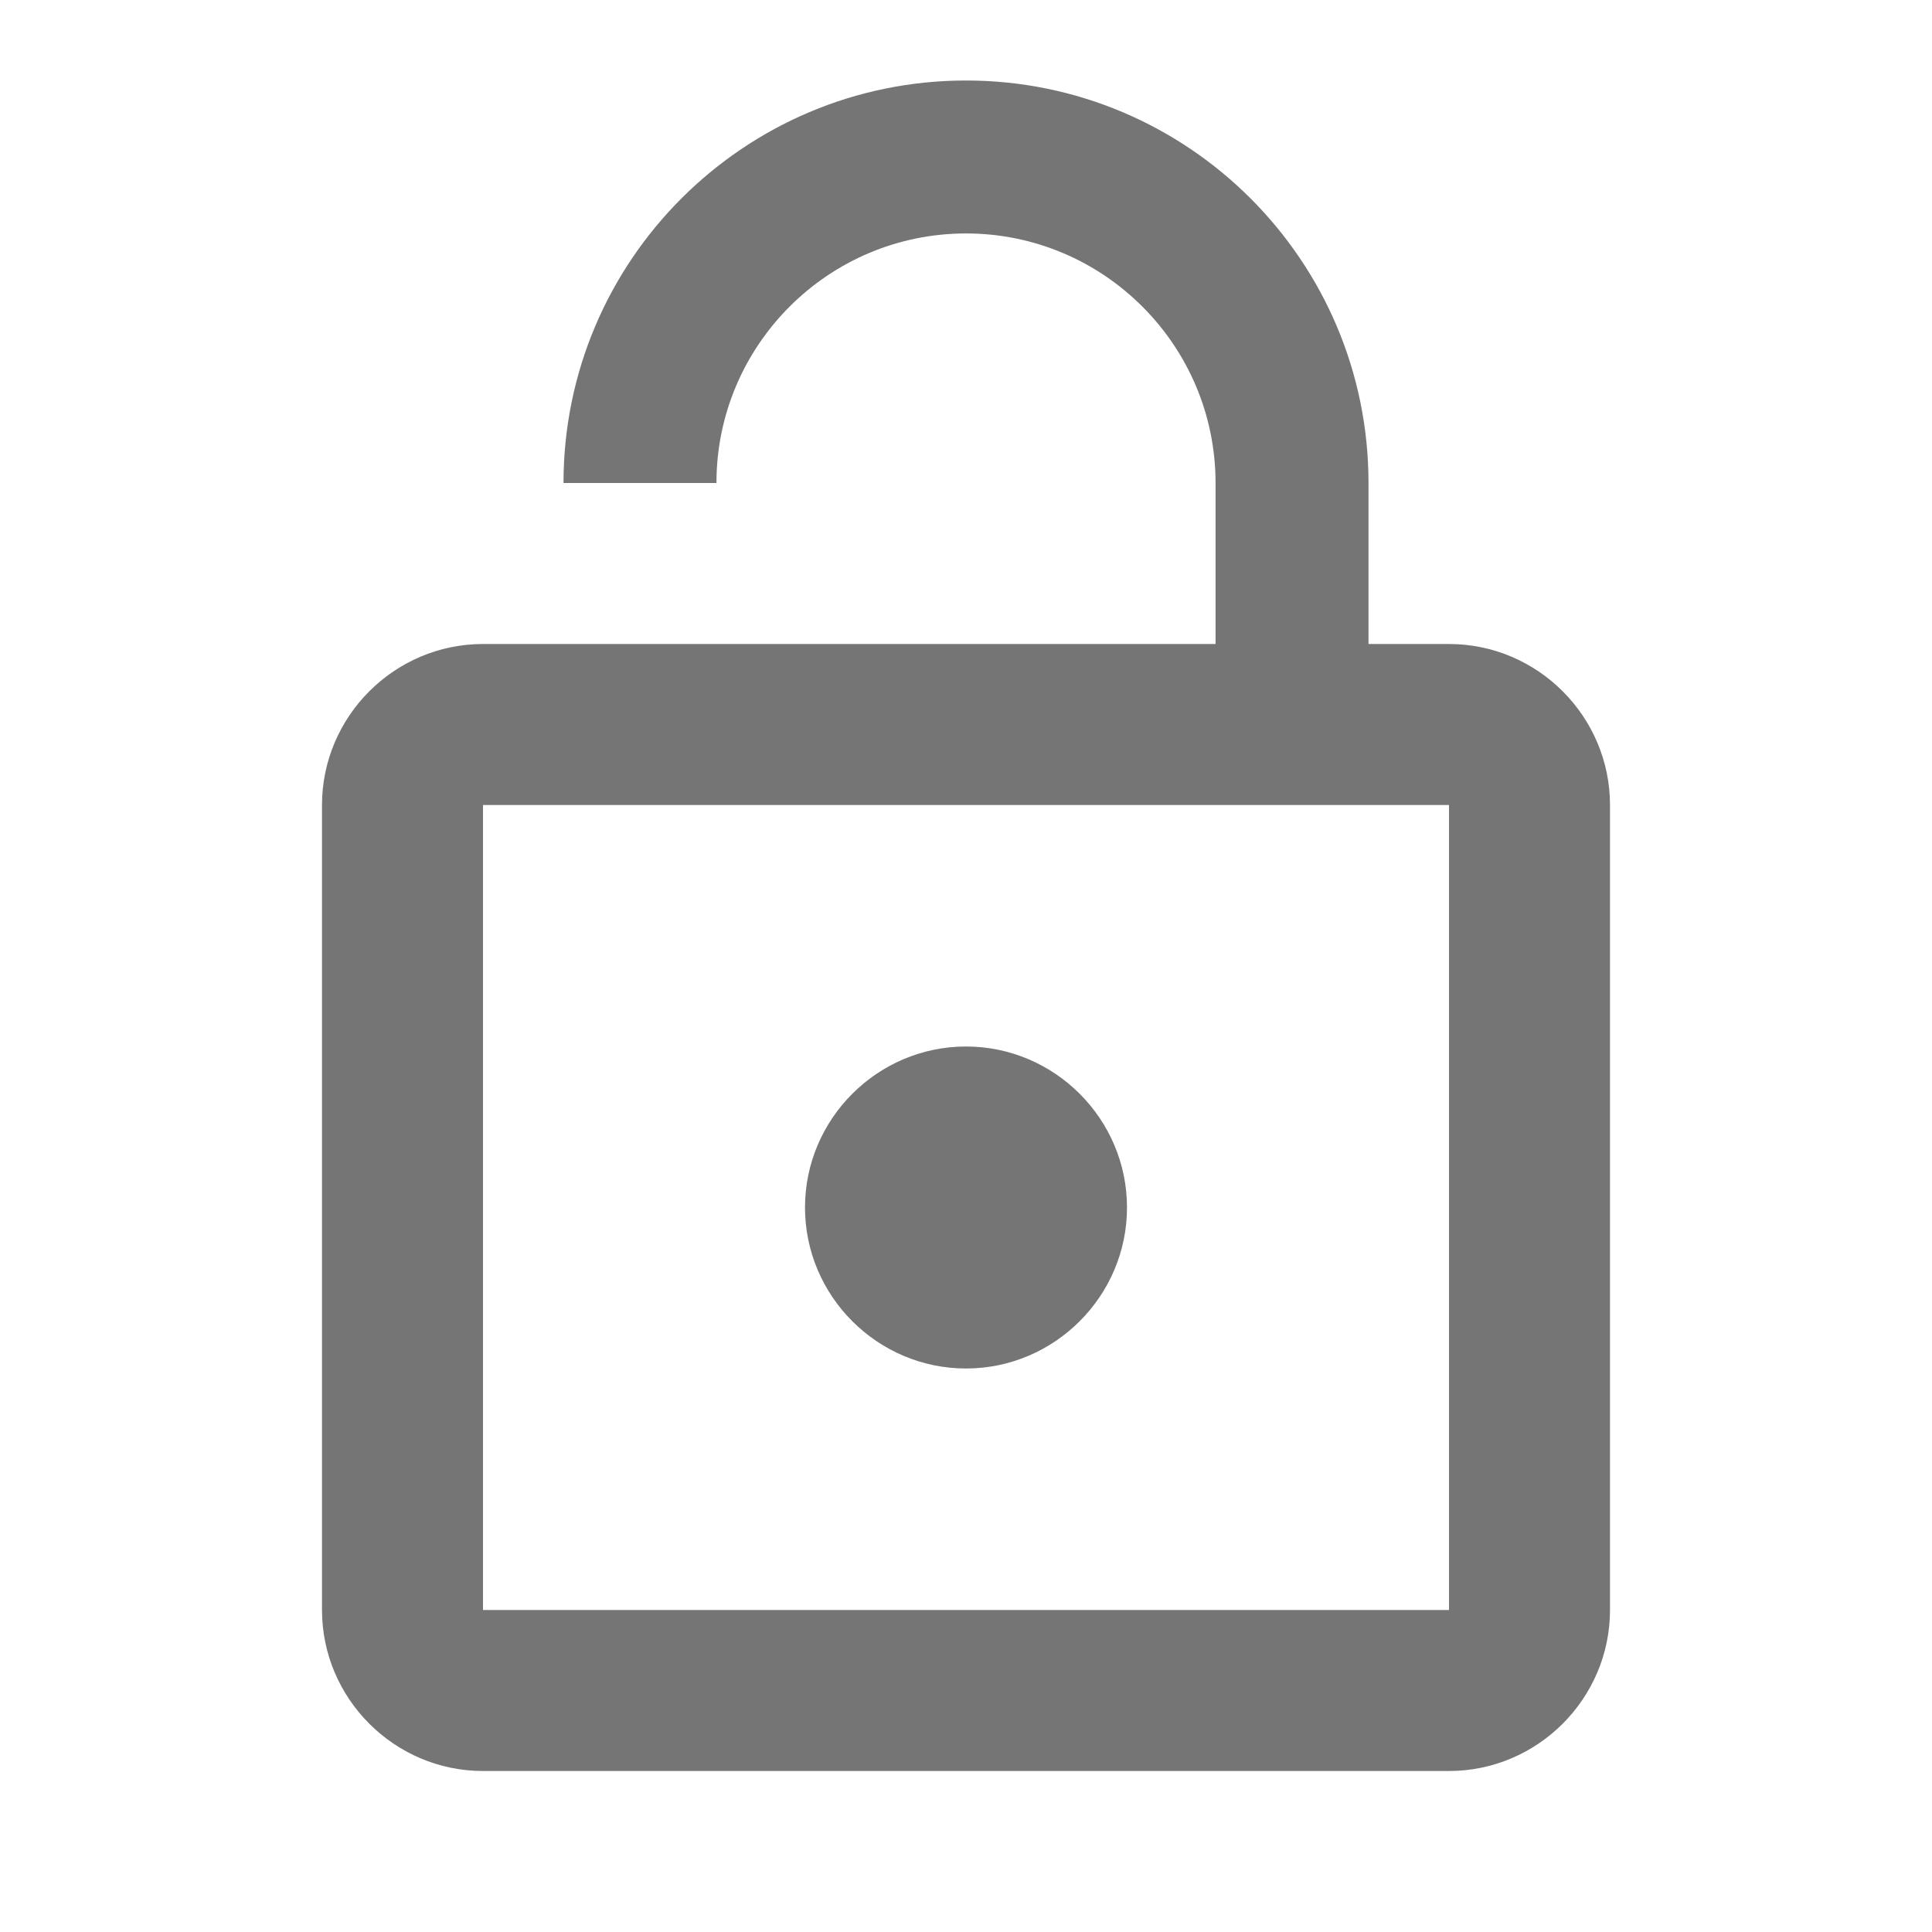
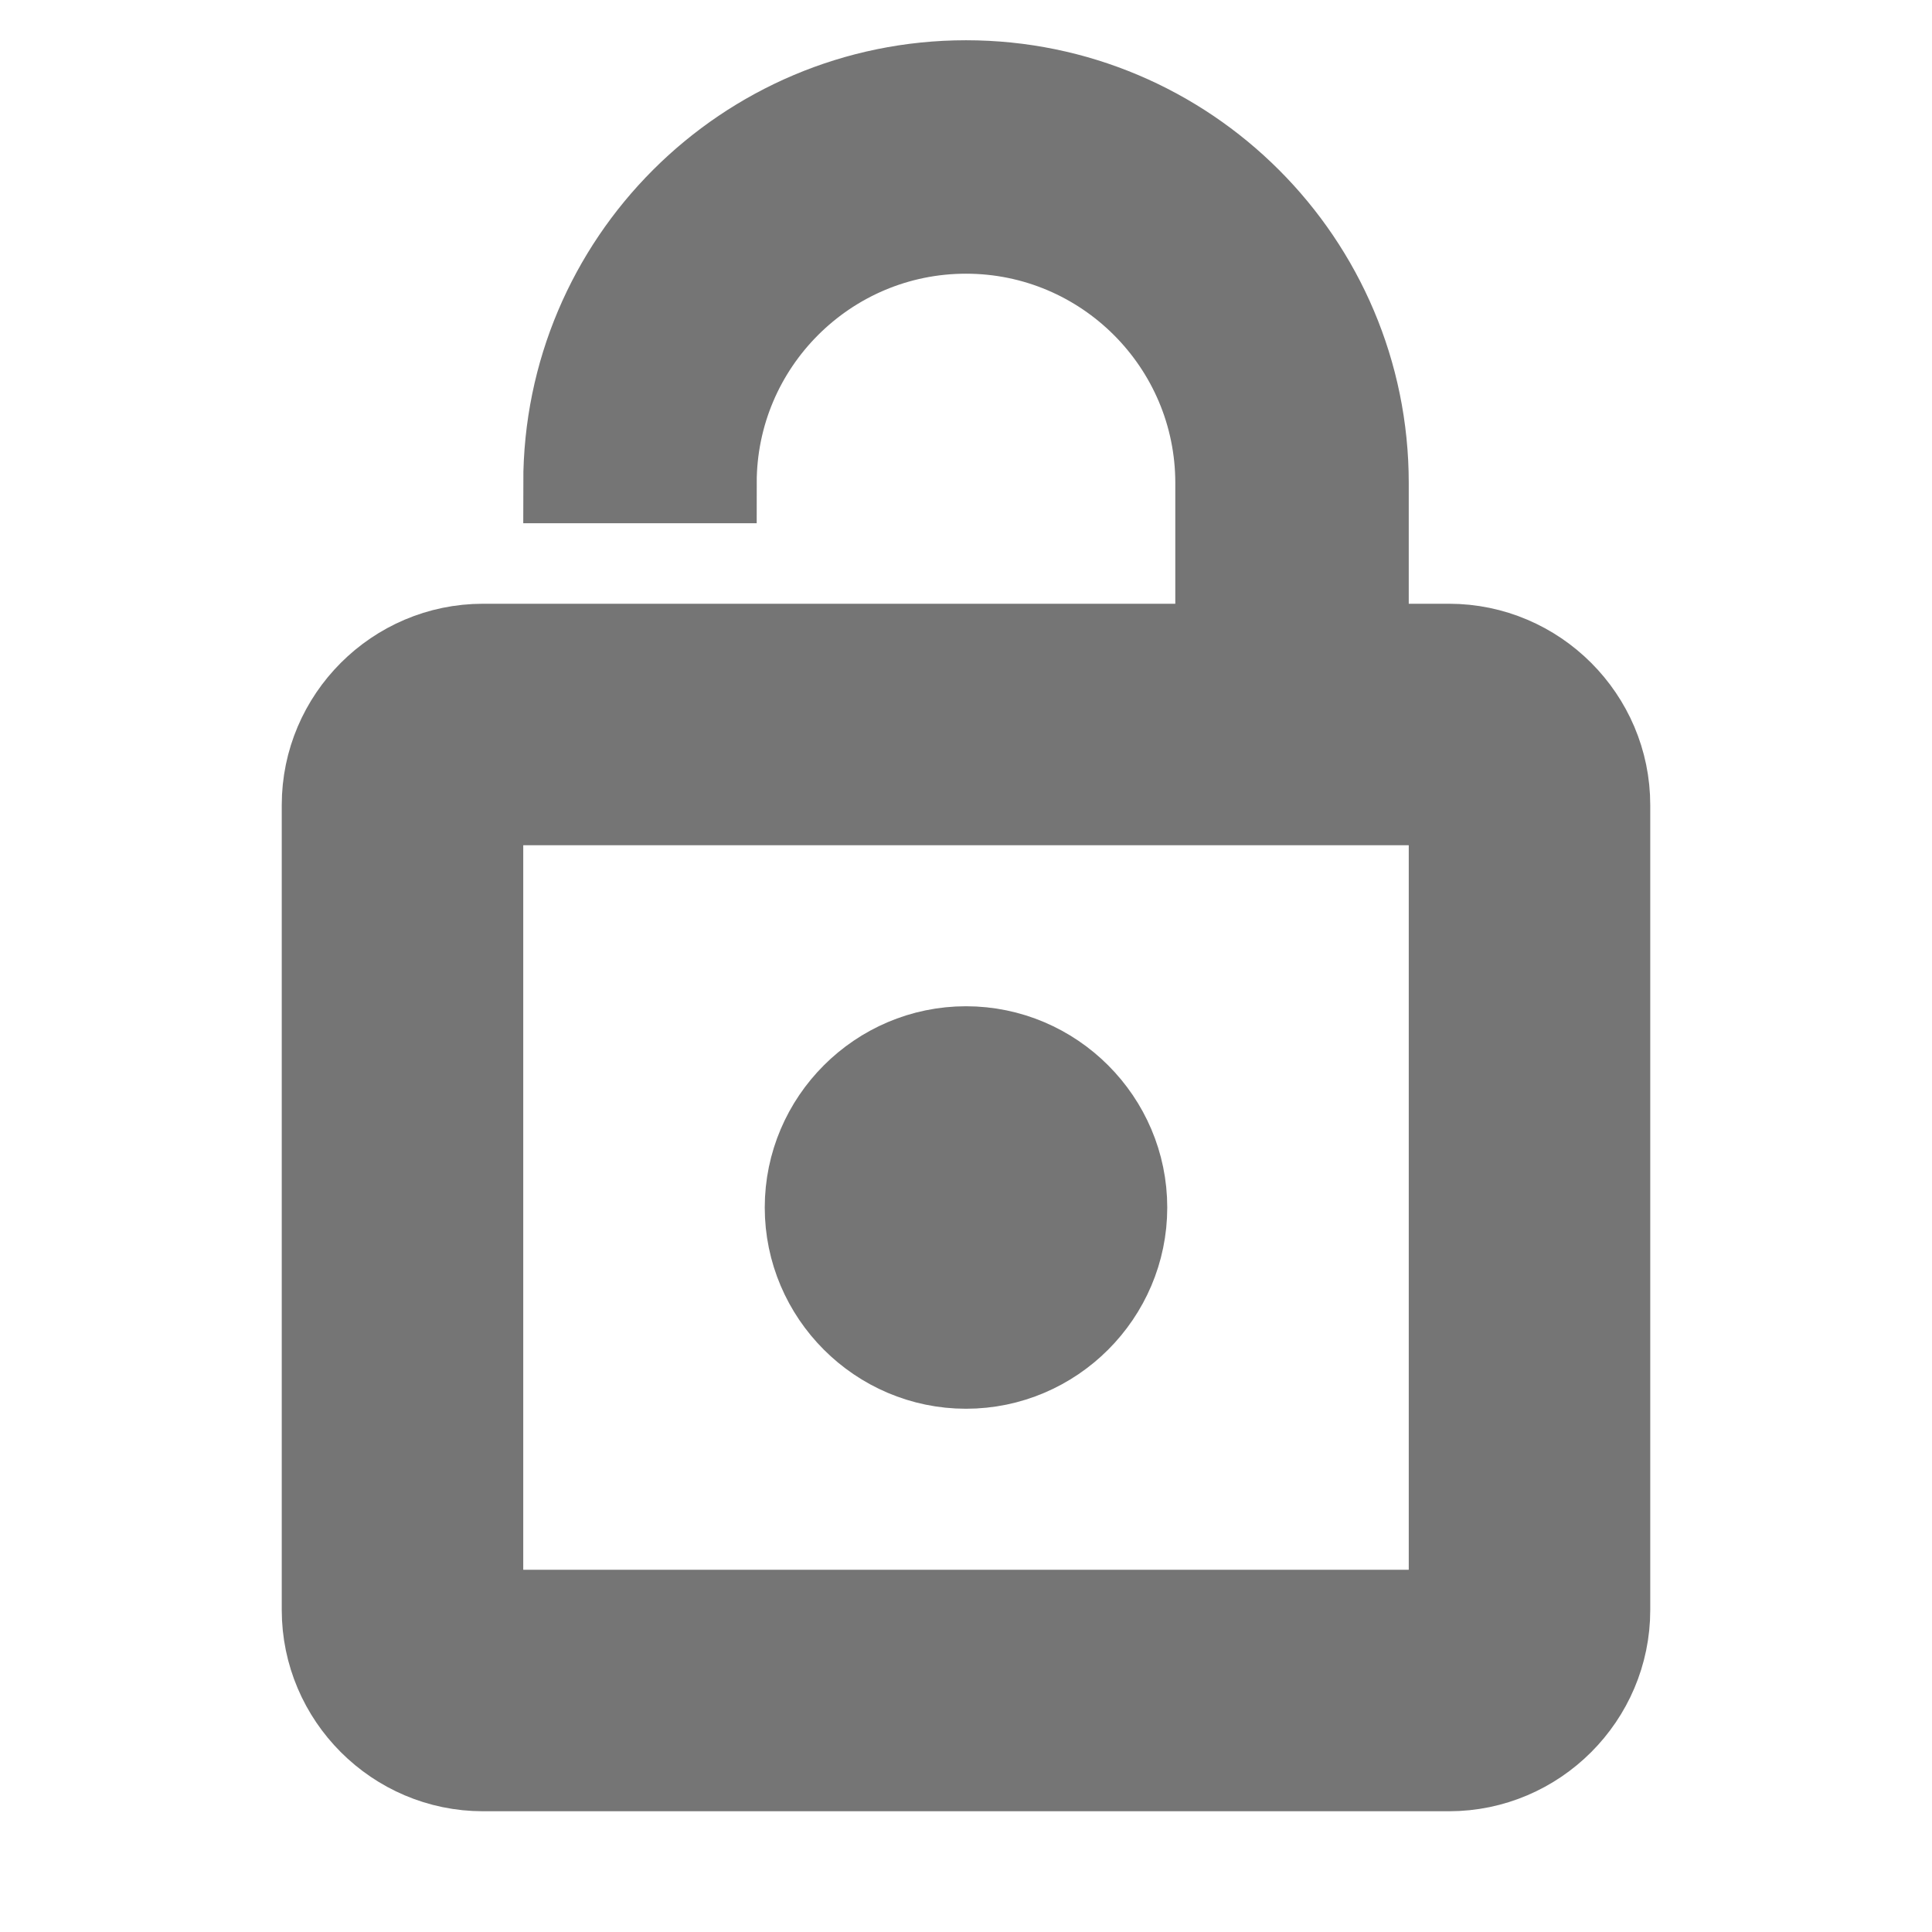
<svg xmlns="http://www.w3.org/2000/svg" fill="#000000" height="48" viewBox="0 0 24 24" width="48">
  <path d="M0 0h24v24H0z" fill="none" />
-   <path d="M12 17c1.1 0 2-.9 2-2s-.9-2-2-2-2 .9-2 2 .9 2 2 2zm6-9h-1V6c0-2.76-2.24-5-5-5S7 3.24 7 6h1.9c0-1.71 1.39-3.1 3.1-3.1 1.71 0 3.1 1.39 3.1 3.1v2H6c-1.1 0-2 .9-2 2v10c0 1.1.9 2 2 2h12c1.1 0 2-.9 2-2V10c0-1.1-.9-2-2-2zm0 12H6V10h12v10z" fill="#757575" />
+   <path d="M12 17c1.1 0 2-.9 2-2s-.9-2-2-2-2 .9-2 2 .9 2 2 2zm6-9h-1V6c0-2.76-2.24-5-5-5S7 3.24 7 6h1.9c0-1.71 1.39-3.1 3.1-3.1 1.71 0 3.1 1.39 3.1 3.1v2H6c-1.1 0-2 .9-2 2v10c0 1.1.9 2 2 2h12c1.1 0 2-.9 2-2V10c0-1.1-.9-2-2-2zm0 12H6V10h12v10z" stroke="#757575" fill="#757575" />
</svg>
